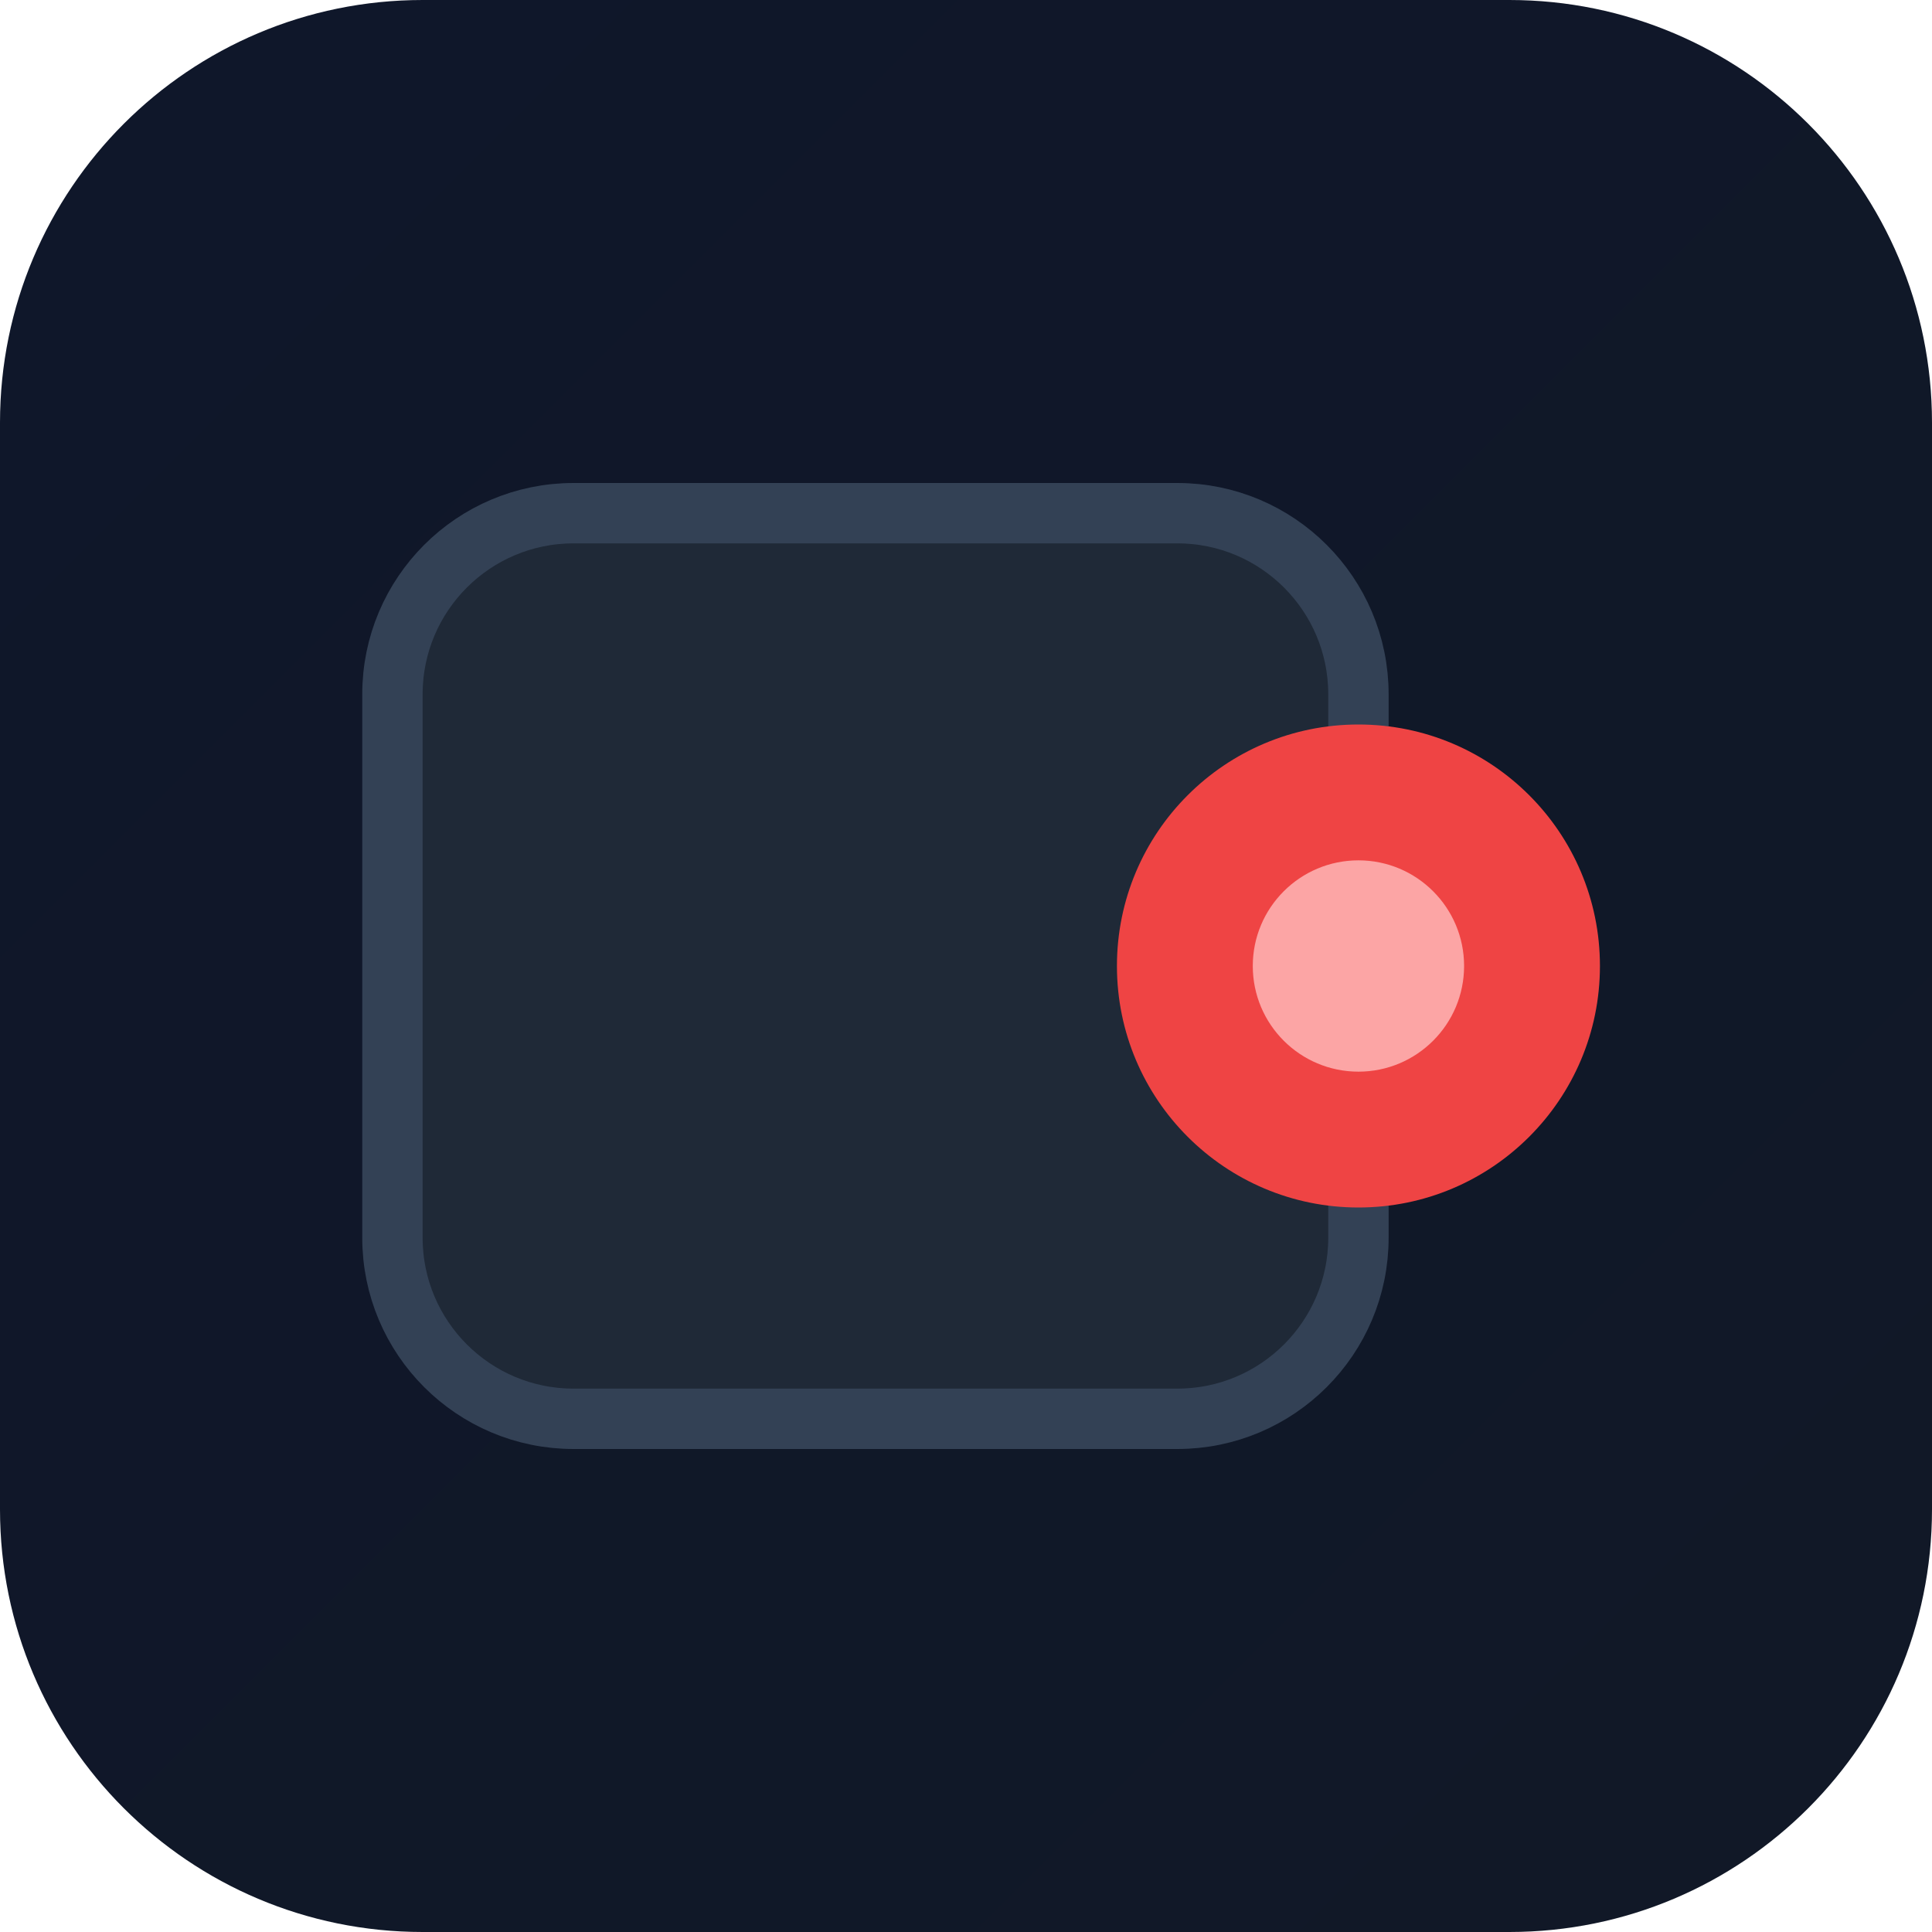
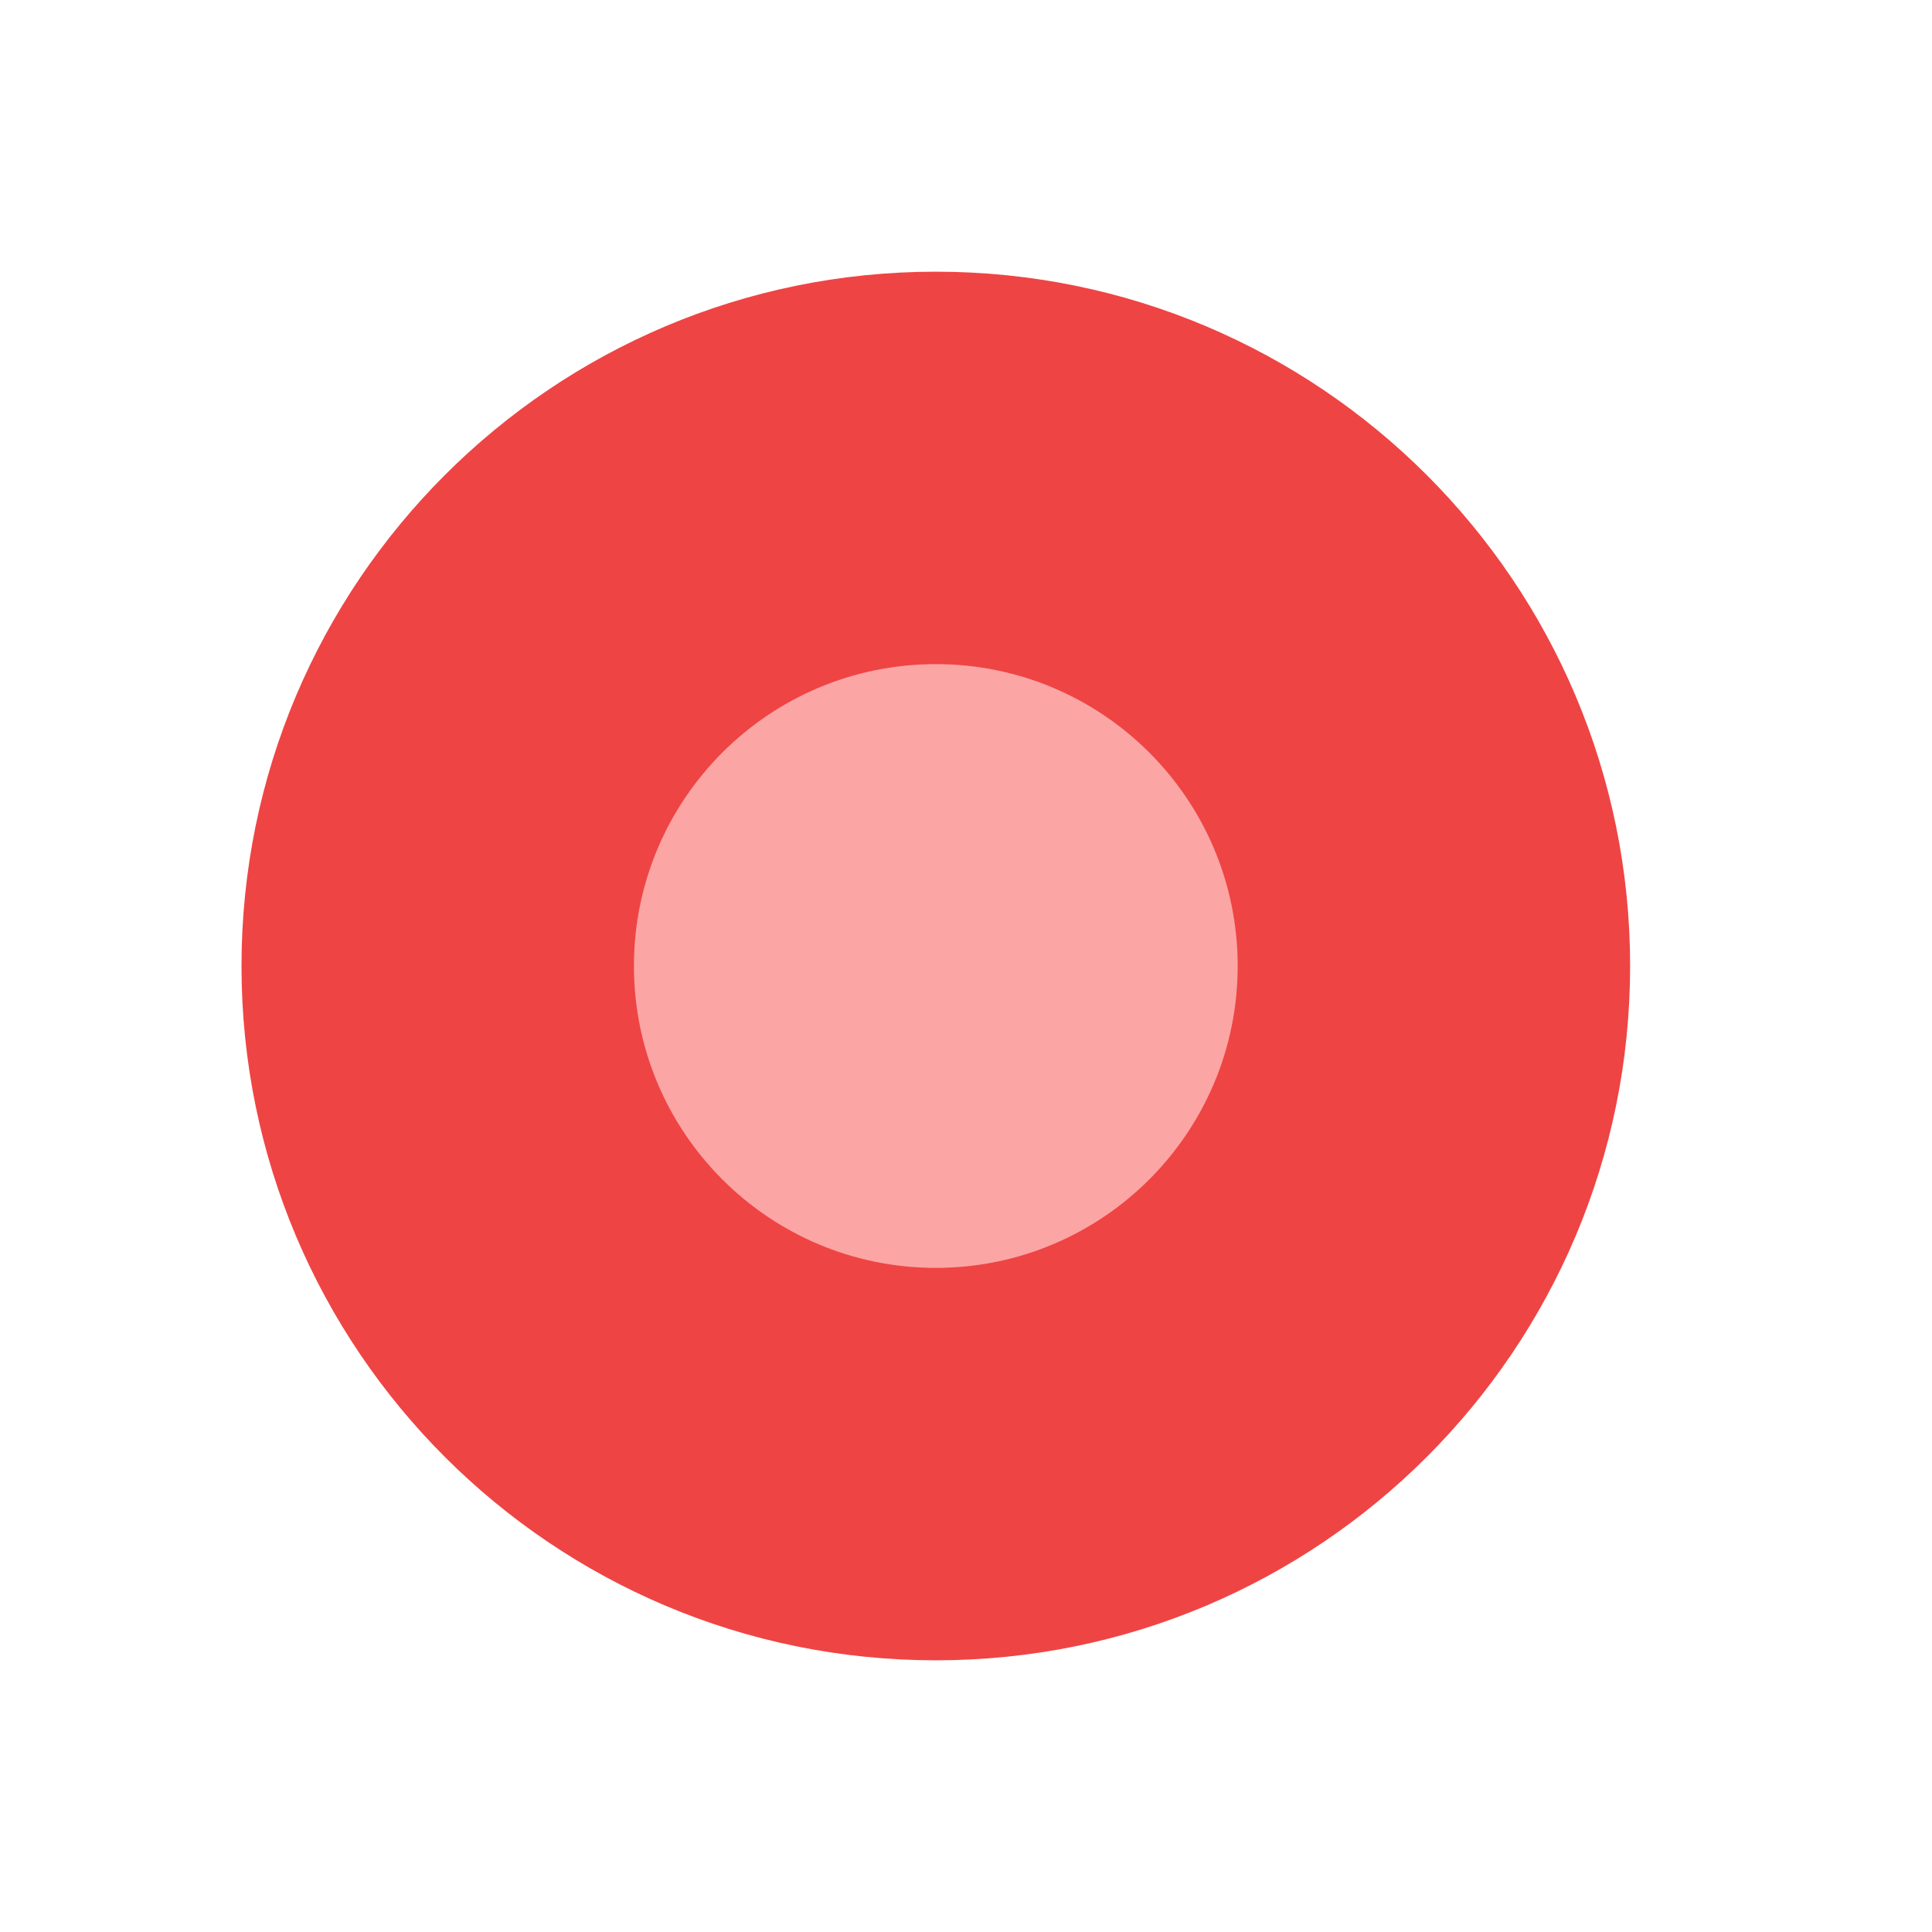
<svg xmlns="http://www.w3.org/2000/svg" viewBox="0 0 128 128">
  <defs>
    <linearGradient id="bg" x1="0" y1="0" x2="1" y2="1">
-       <stop offset="0" stop-color="#0f172a" />
-       <stop offset="1" stop-color="#111827" />
+       <stop offset="0" stop-color="#fff" />
+       <stop offset="1" stop-color="#fff" />
    </linearGradient>
  </defs>
  <rect width="128" height="128" rx="28" fill="url(#bg)" />
-   <rect x="26" y="34" width="64" height="60" rx="12" fill="#1f2937" stroke="#334155" stroke-width="4" />
-   <circle cx="90" cy="64" r="16" fill="#ef4444" />
-   <circle cx="90" cy="64" r="7" fill="#fca5a5" />
+   <rect x="30" y="34" width="64" height="60" rx="12" fill="#1f2937" stroke="#334155" stroke-width="4" />
+   <circle cx="62" cy="64" r="46" fill="#ef4444" />
+   <circle cx="62" cy="64" r="20" fill="#fca5a5" />
</svg>
